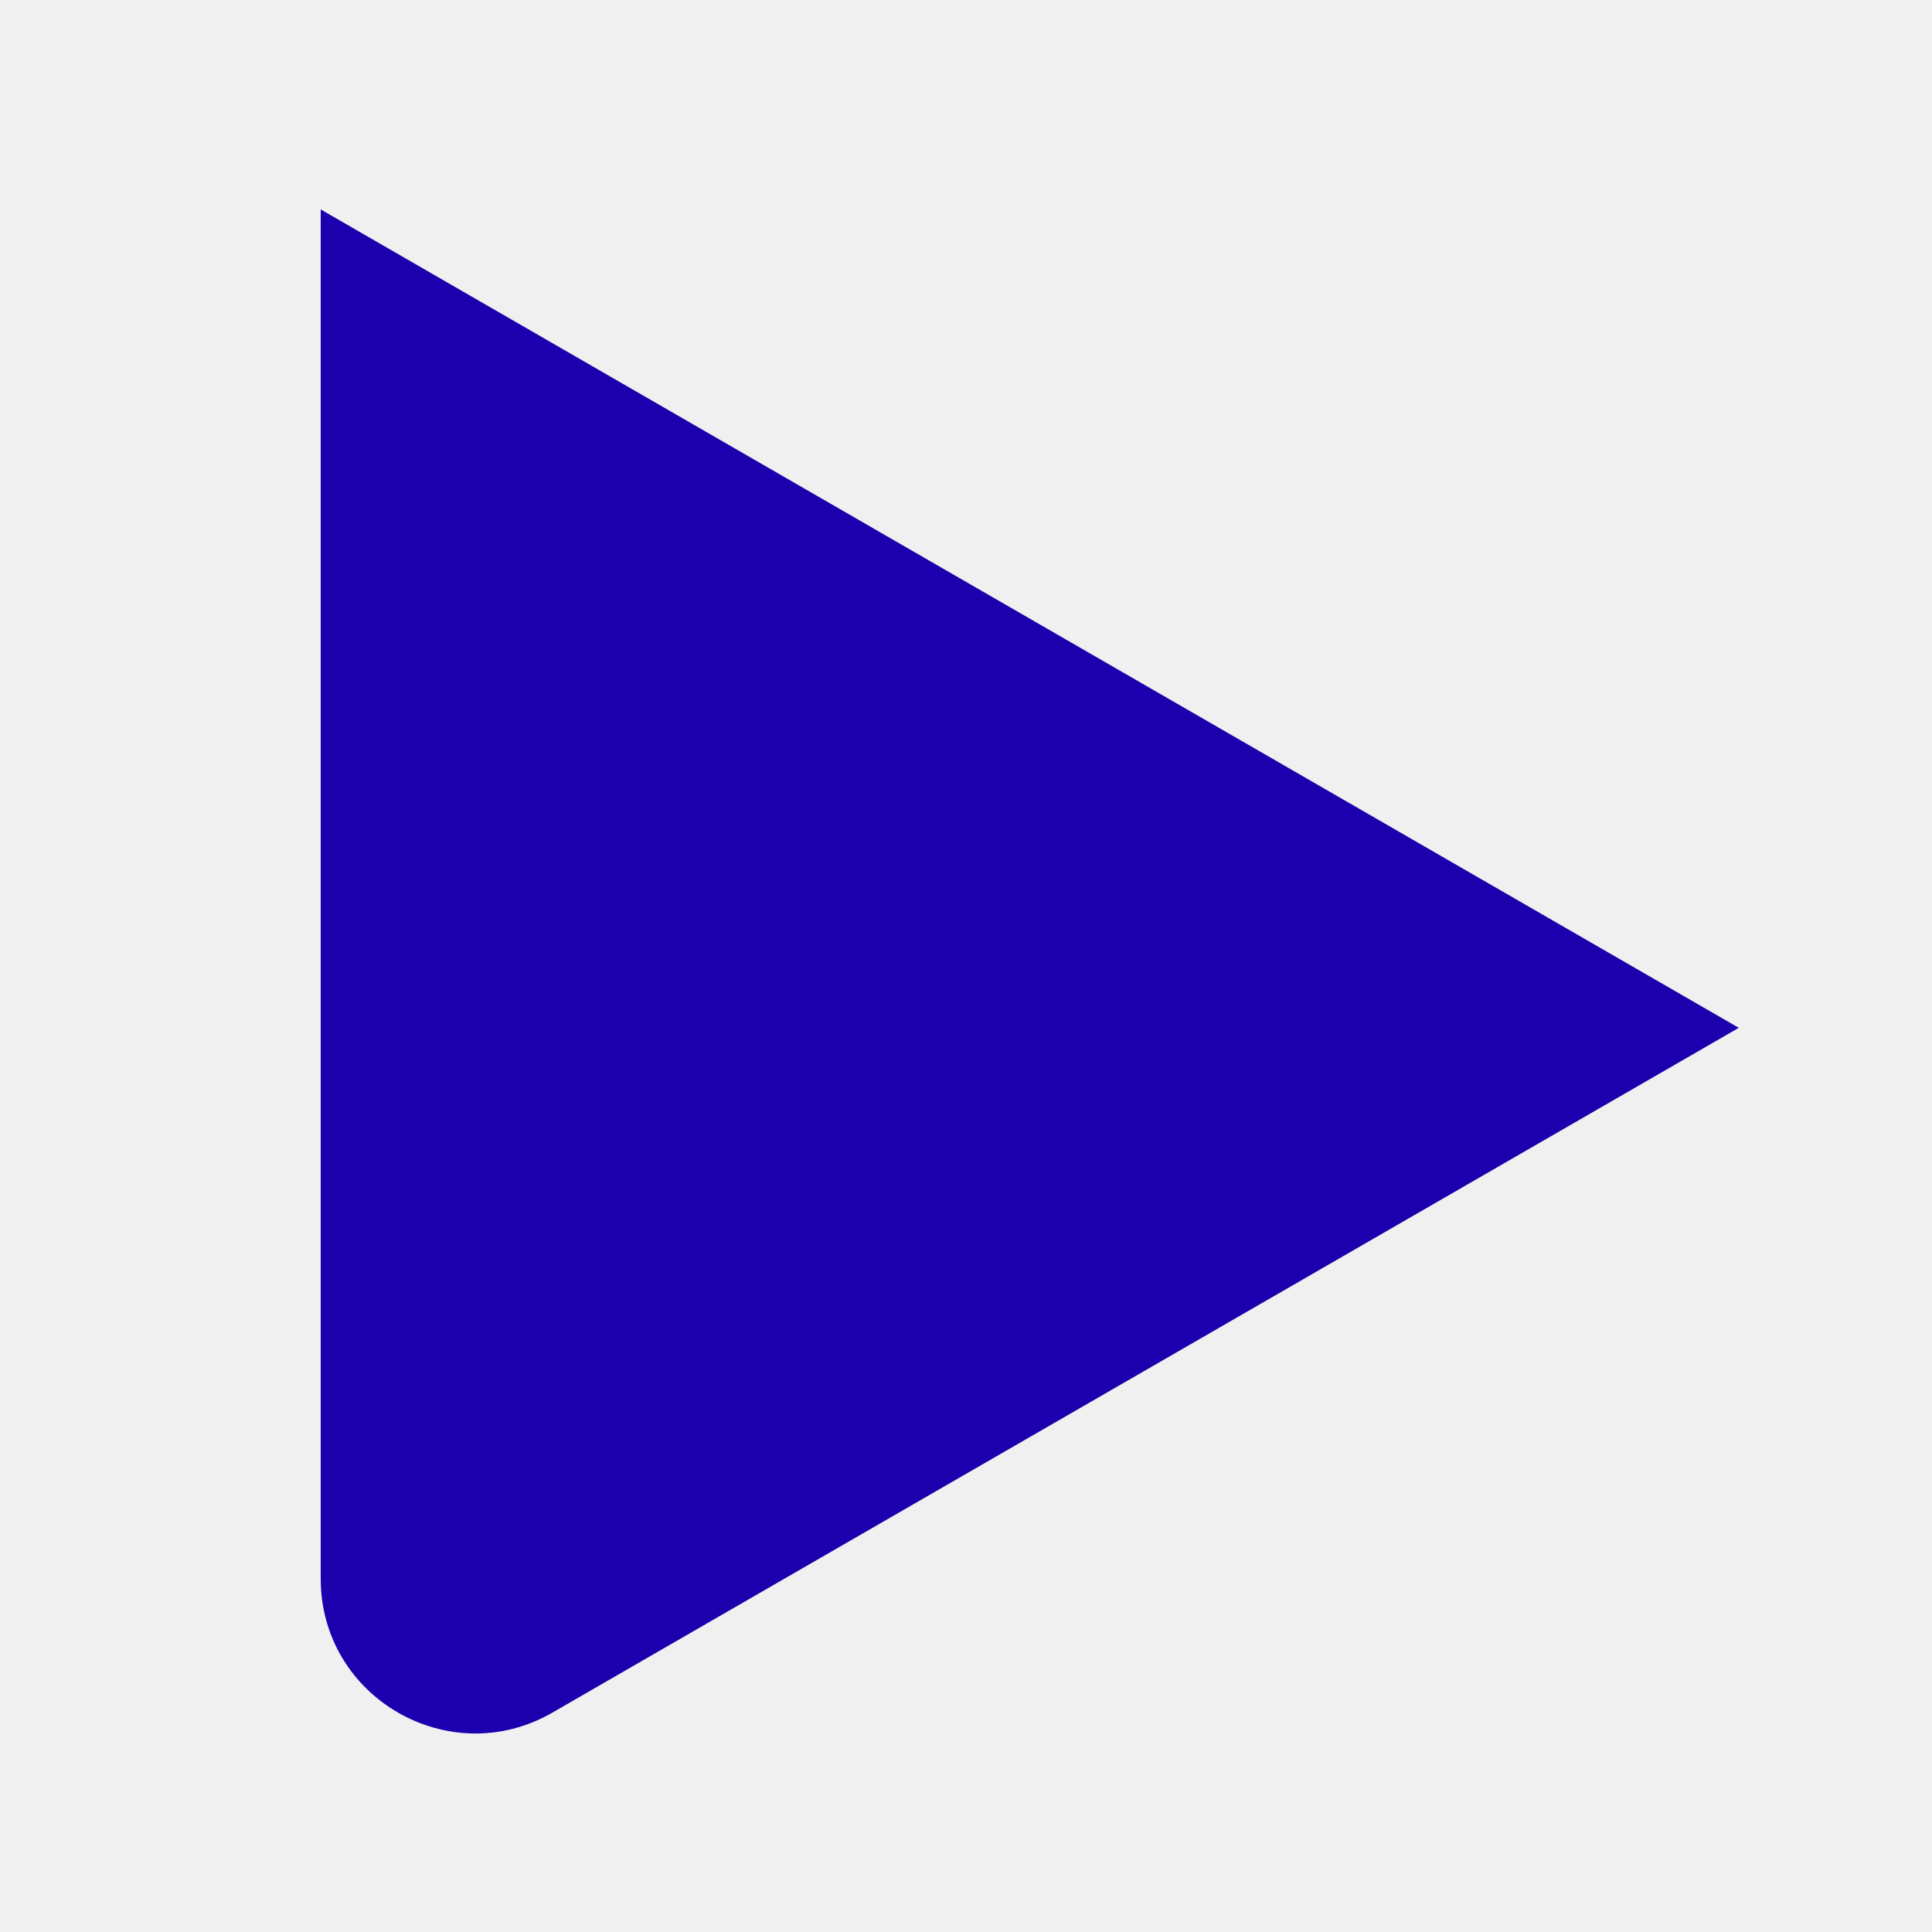
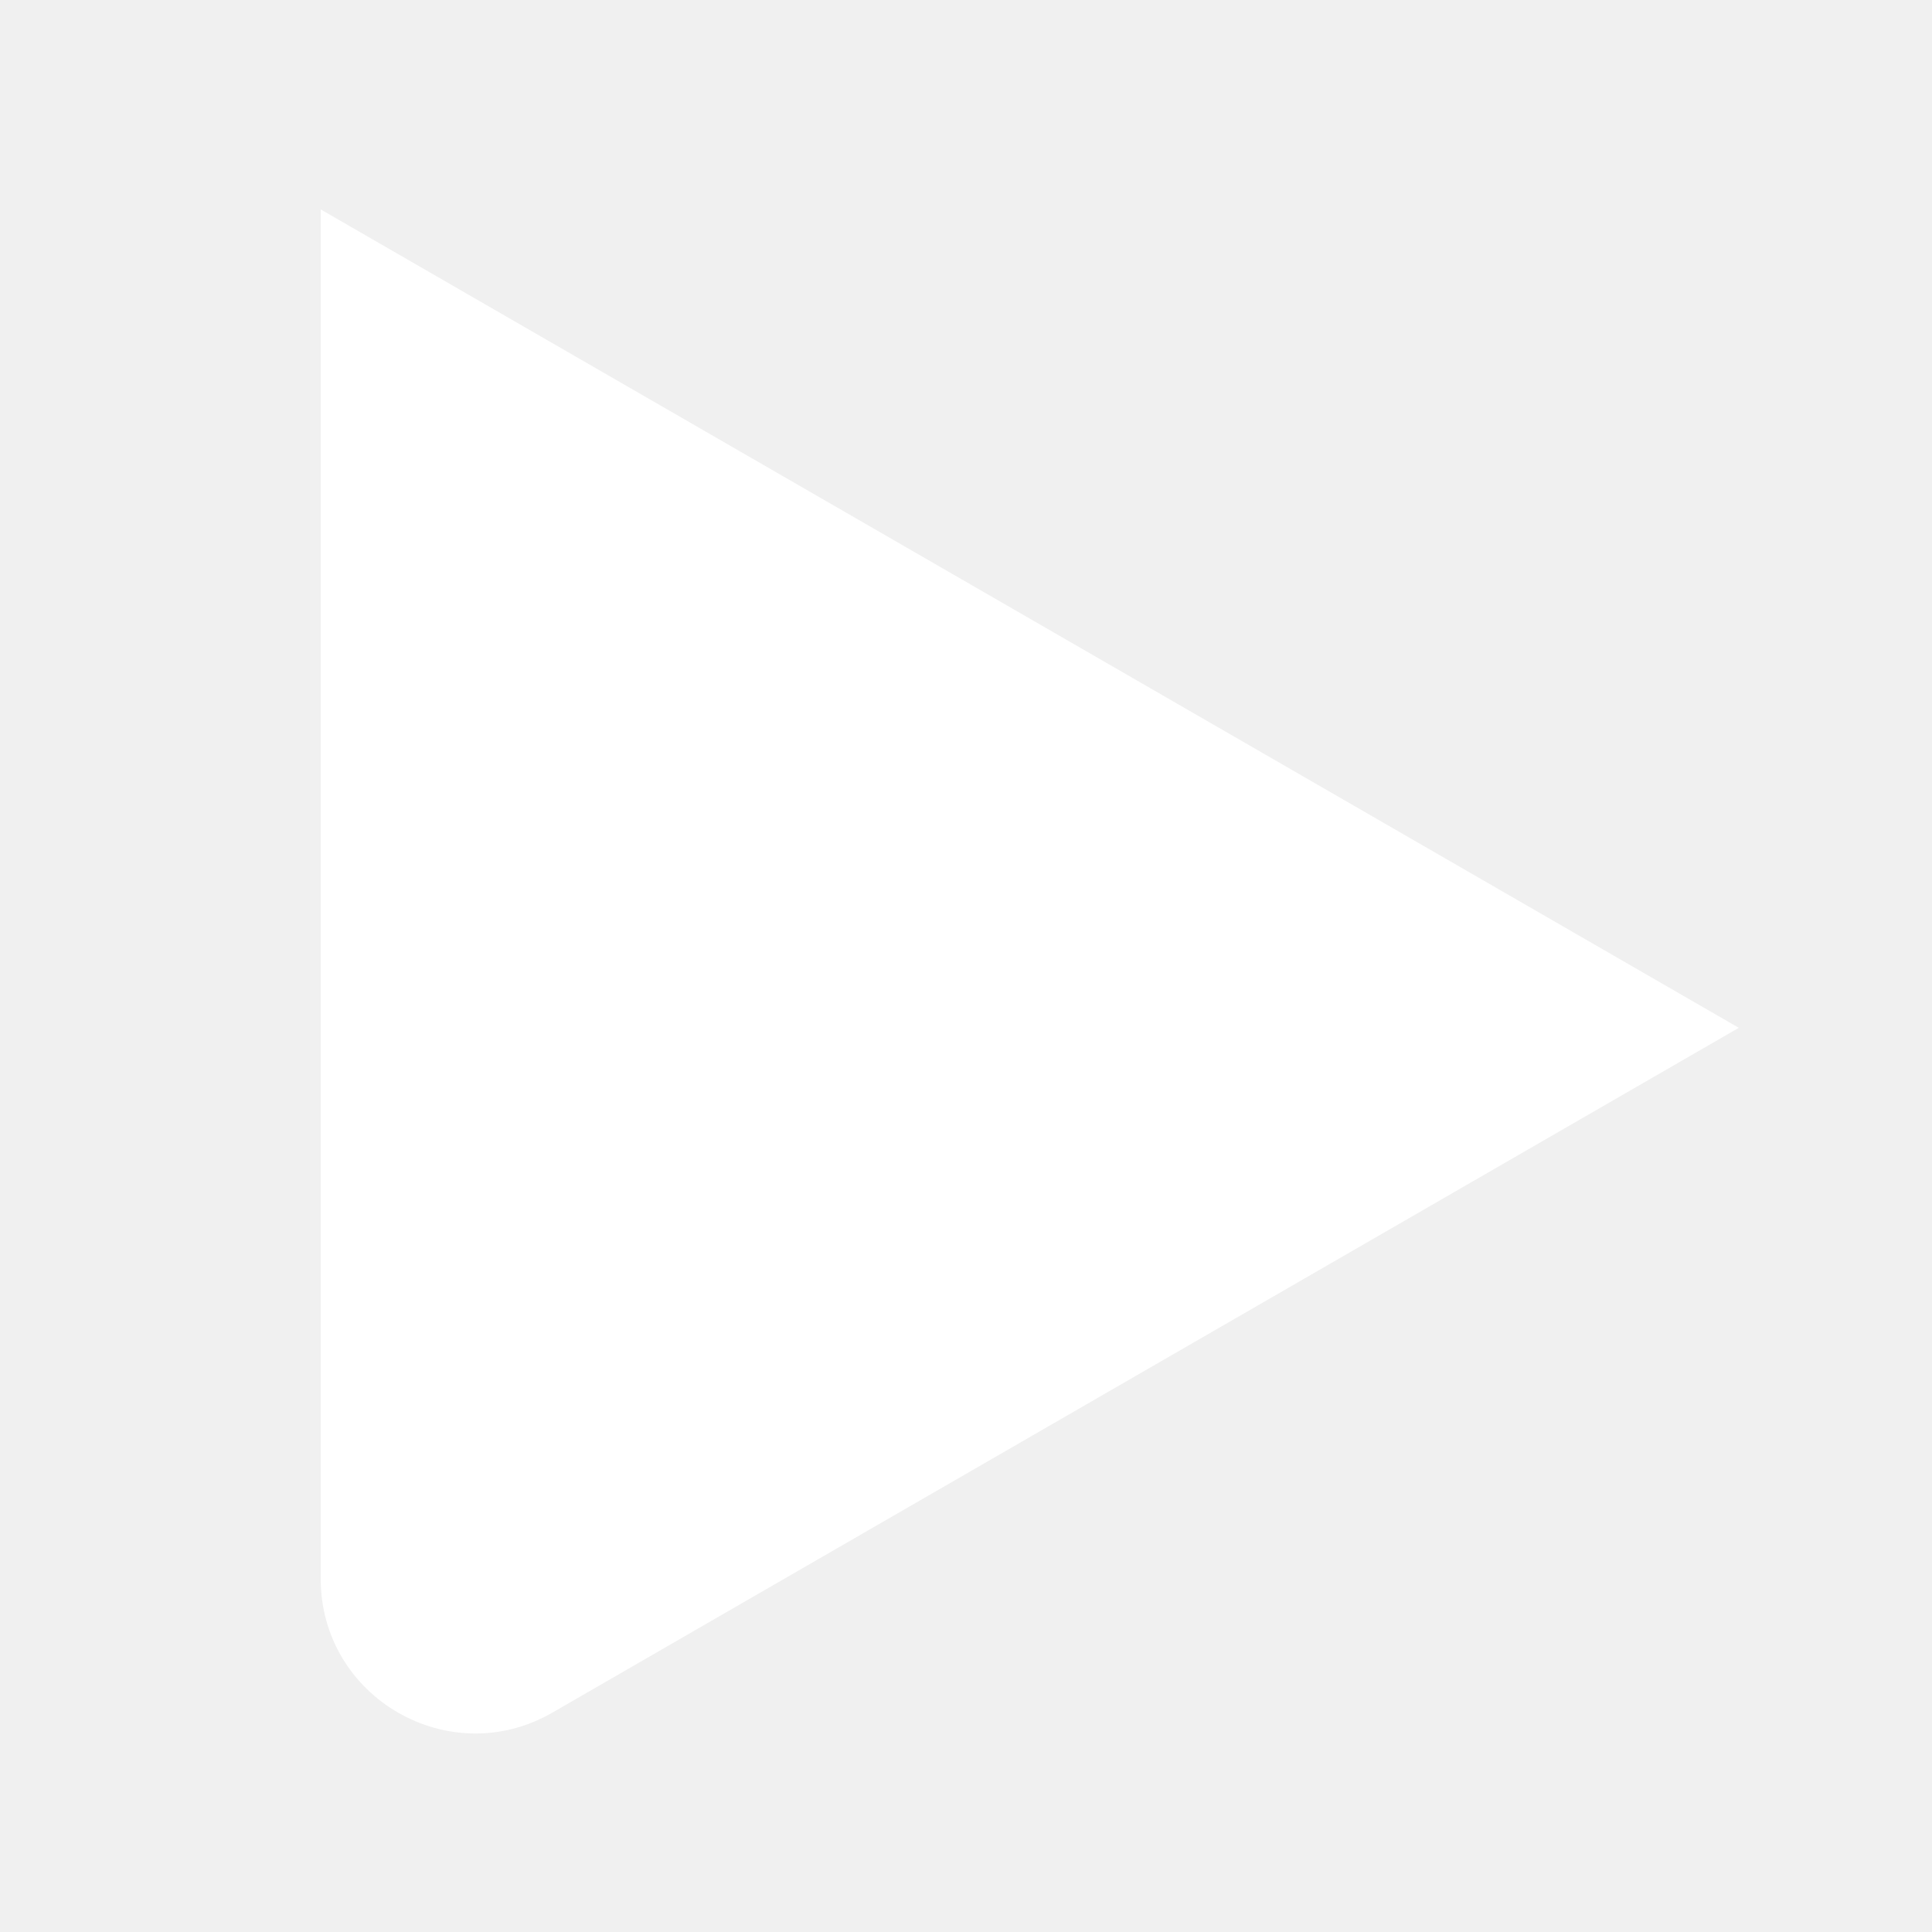
<svg xmlns="http://www.w3.org/2000/svg" version="1.1" id="Layer_1" x="0px" y="0px" viewBox="0 0 250 250" style="enable-background:new 0 0 250 250;" xml:space="preserve">
  <style type="text/css">
- 	.st0{fill:#1D00AD;}
+ 	.st0{fill:#FFFFFF;}
</style>
  <path class="st0" d="M225,133L41.5,27.1v177.2c0,15.4,16.7,25,30,17.3L225,133z" />
</svg>
